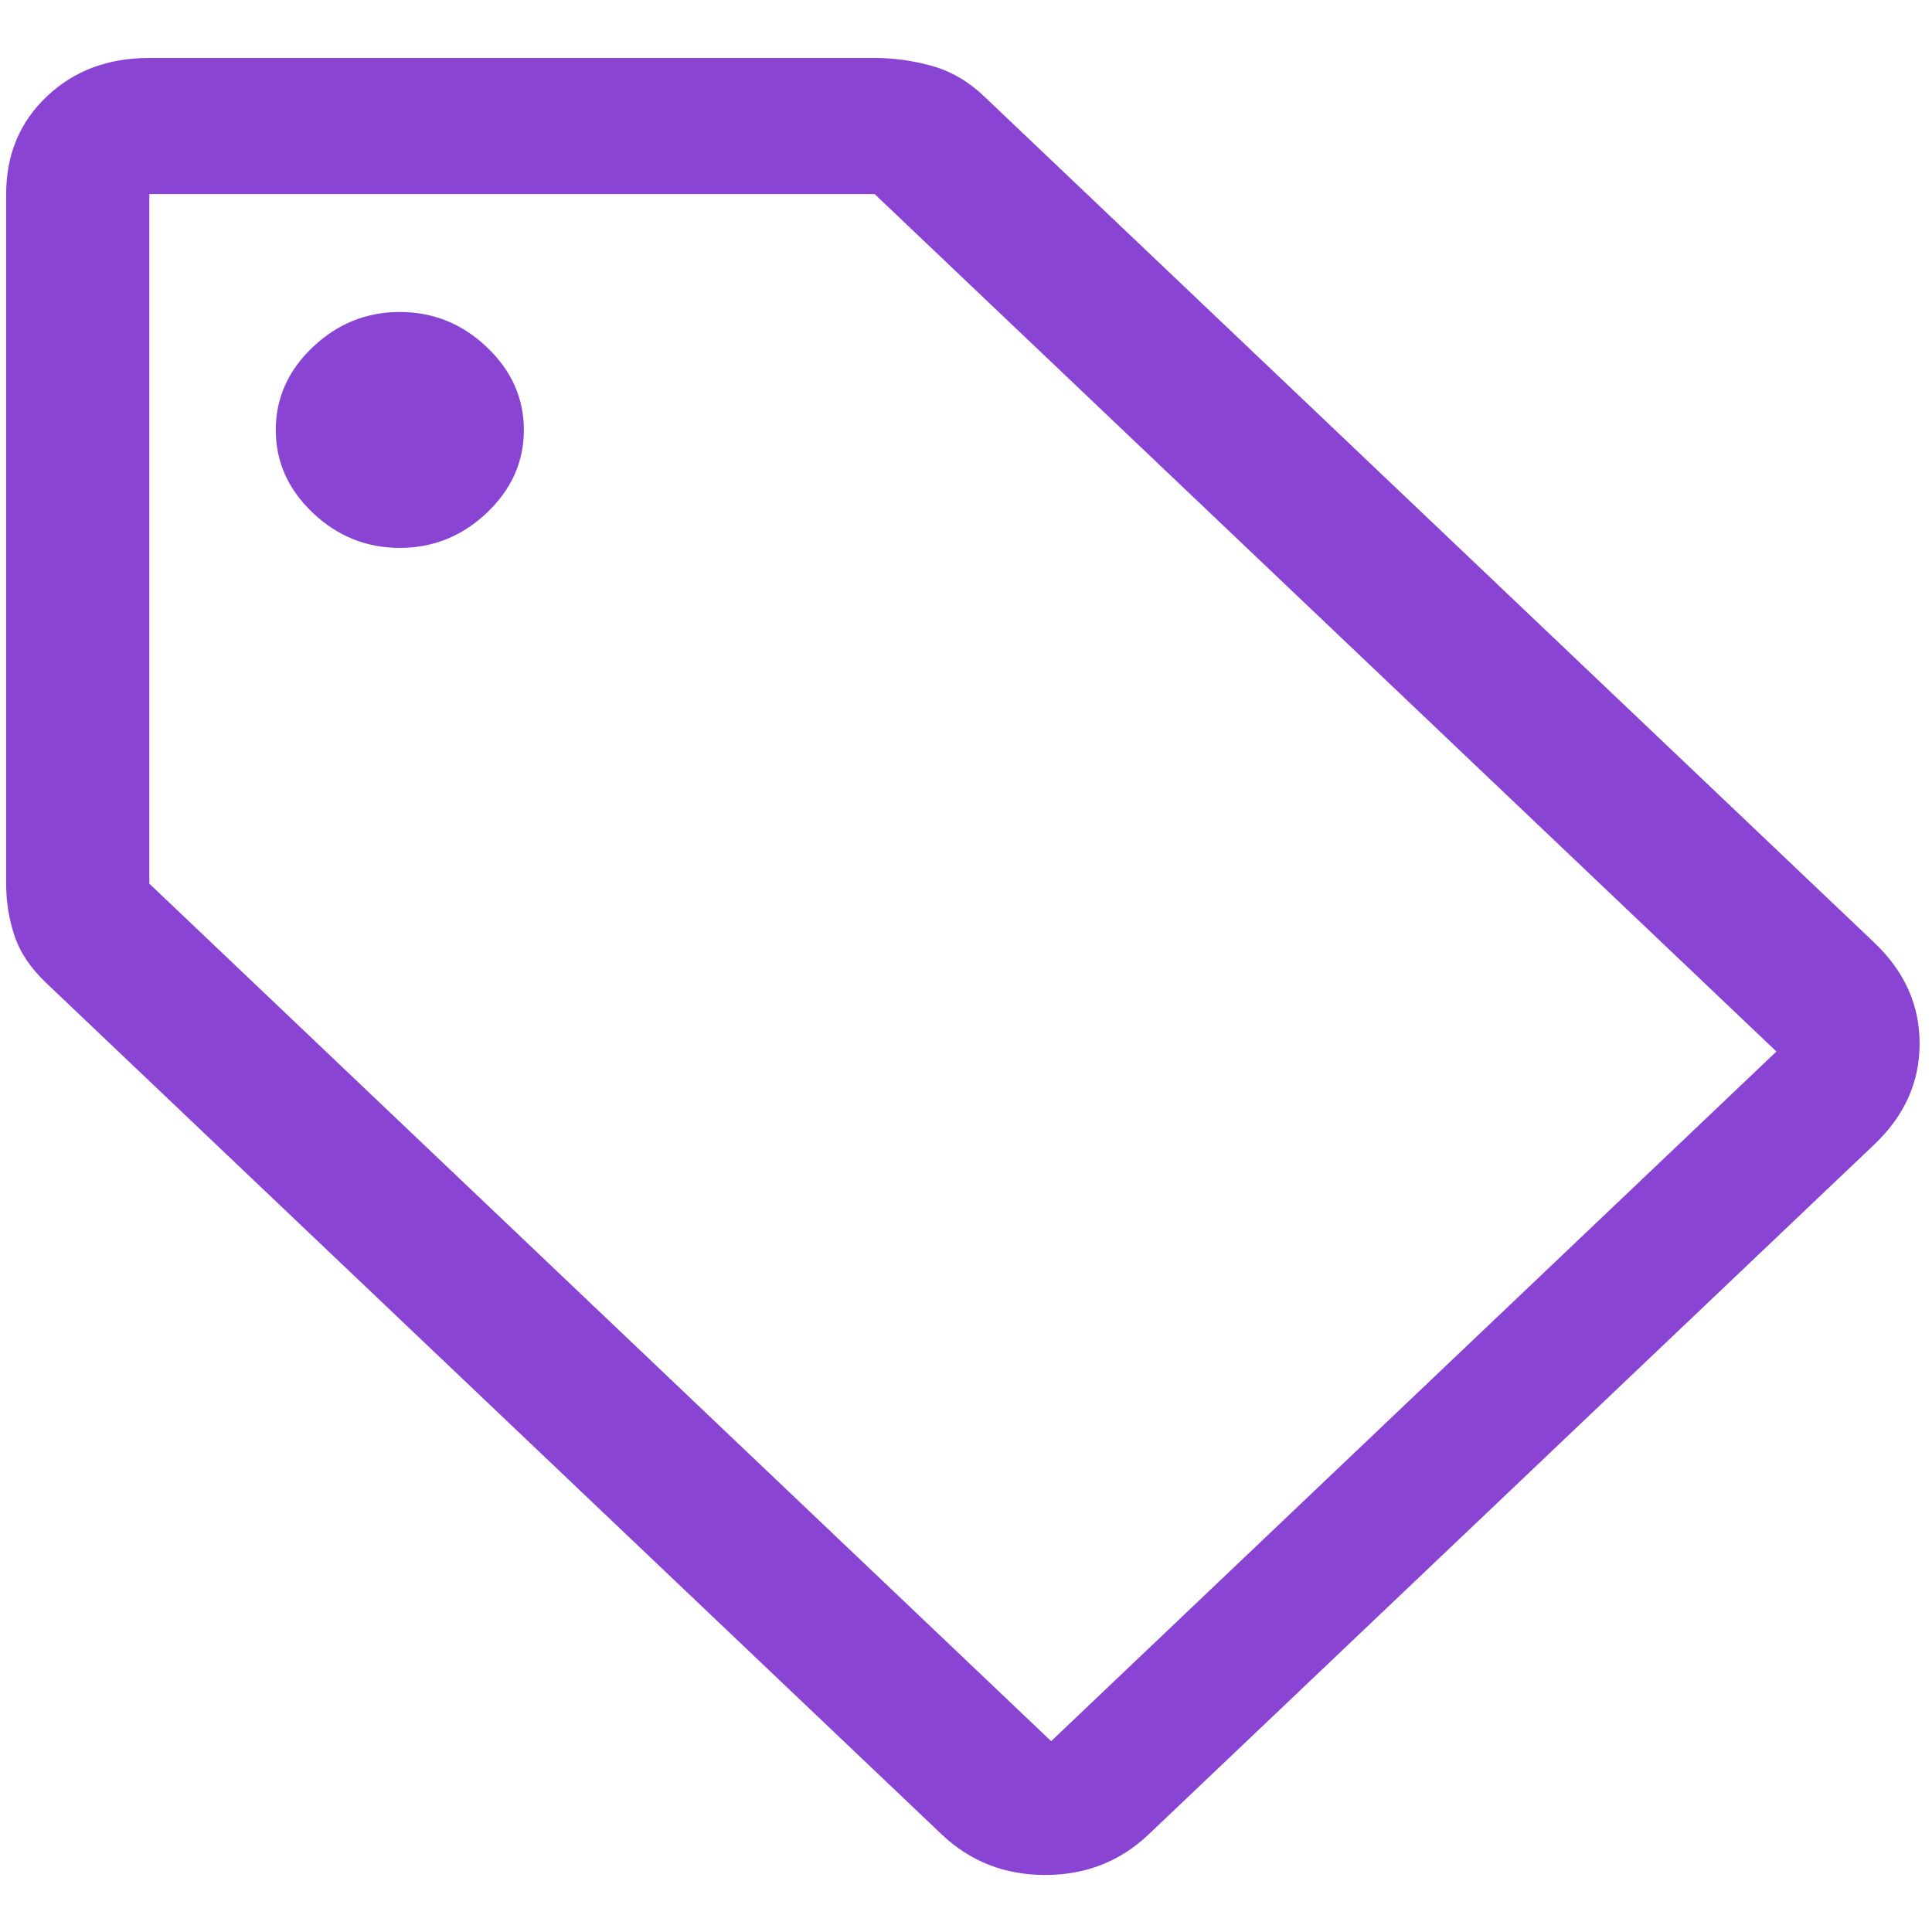
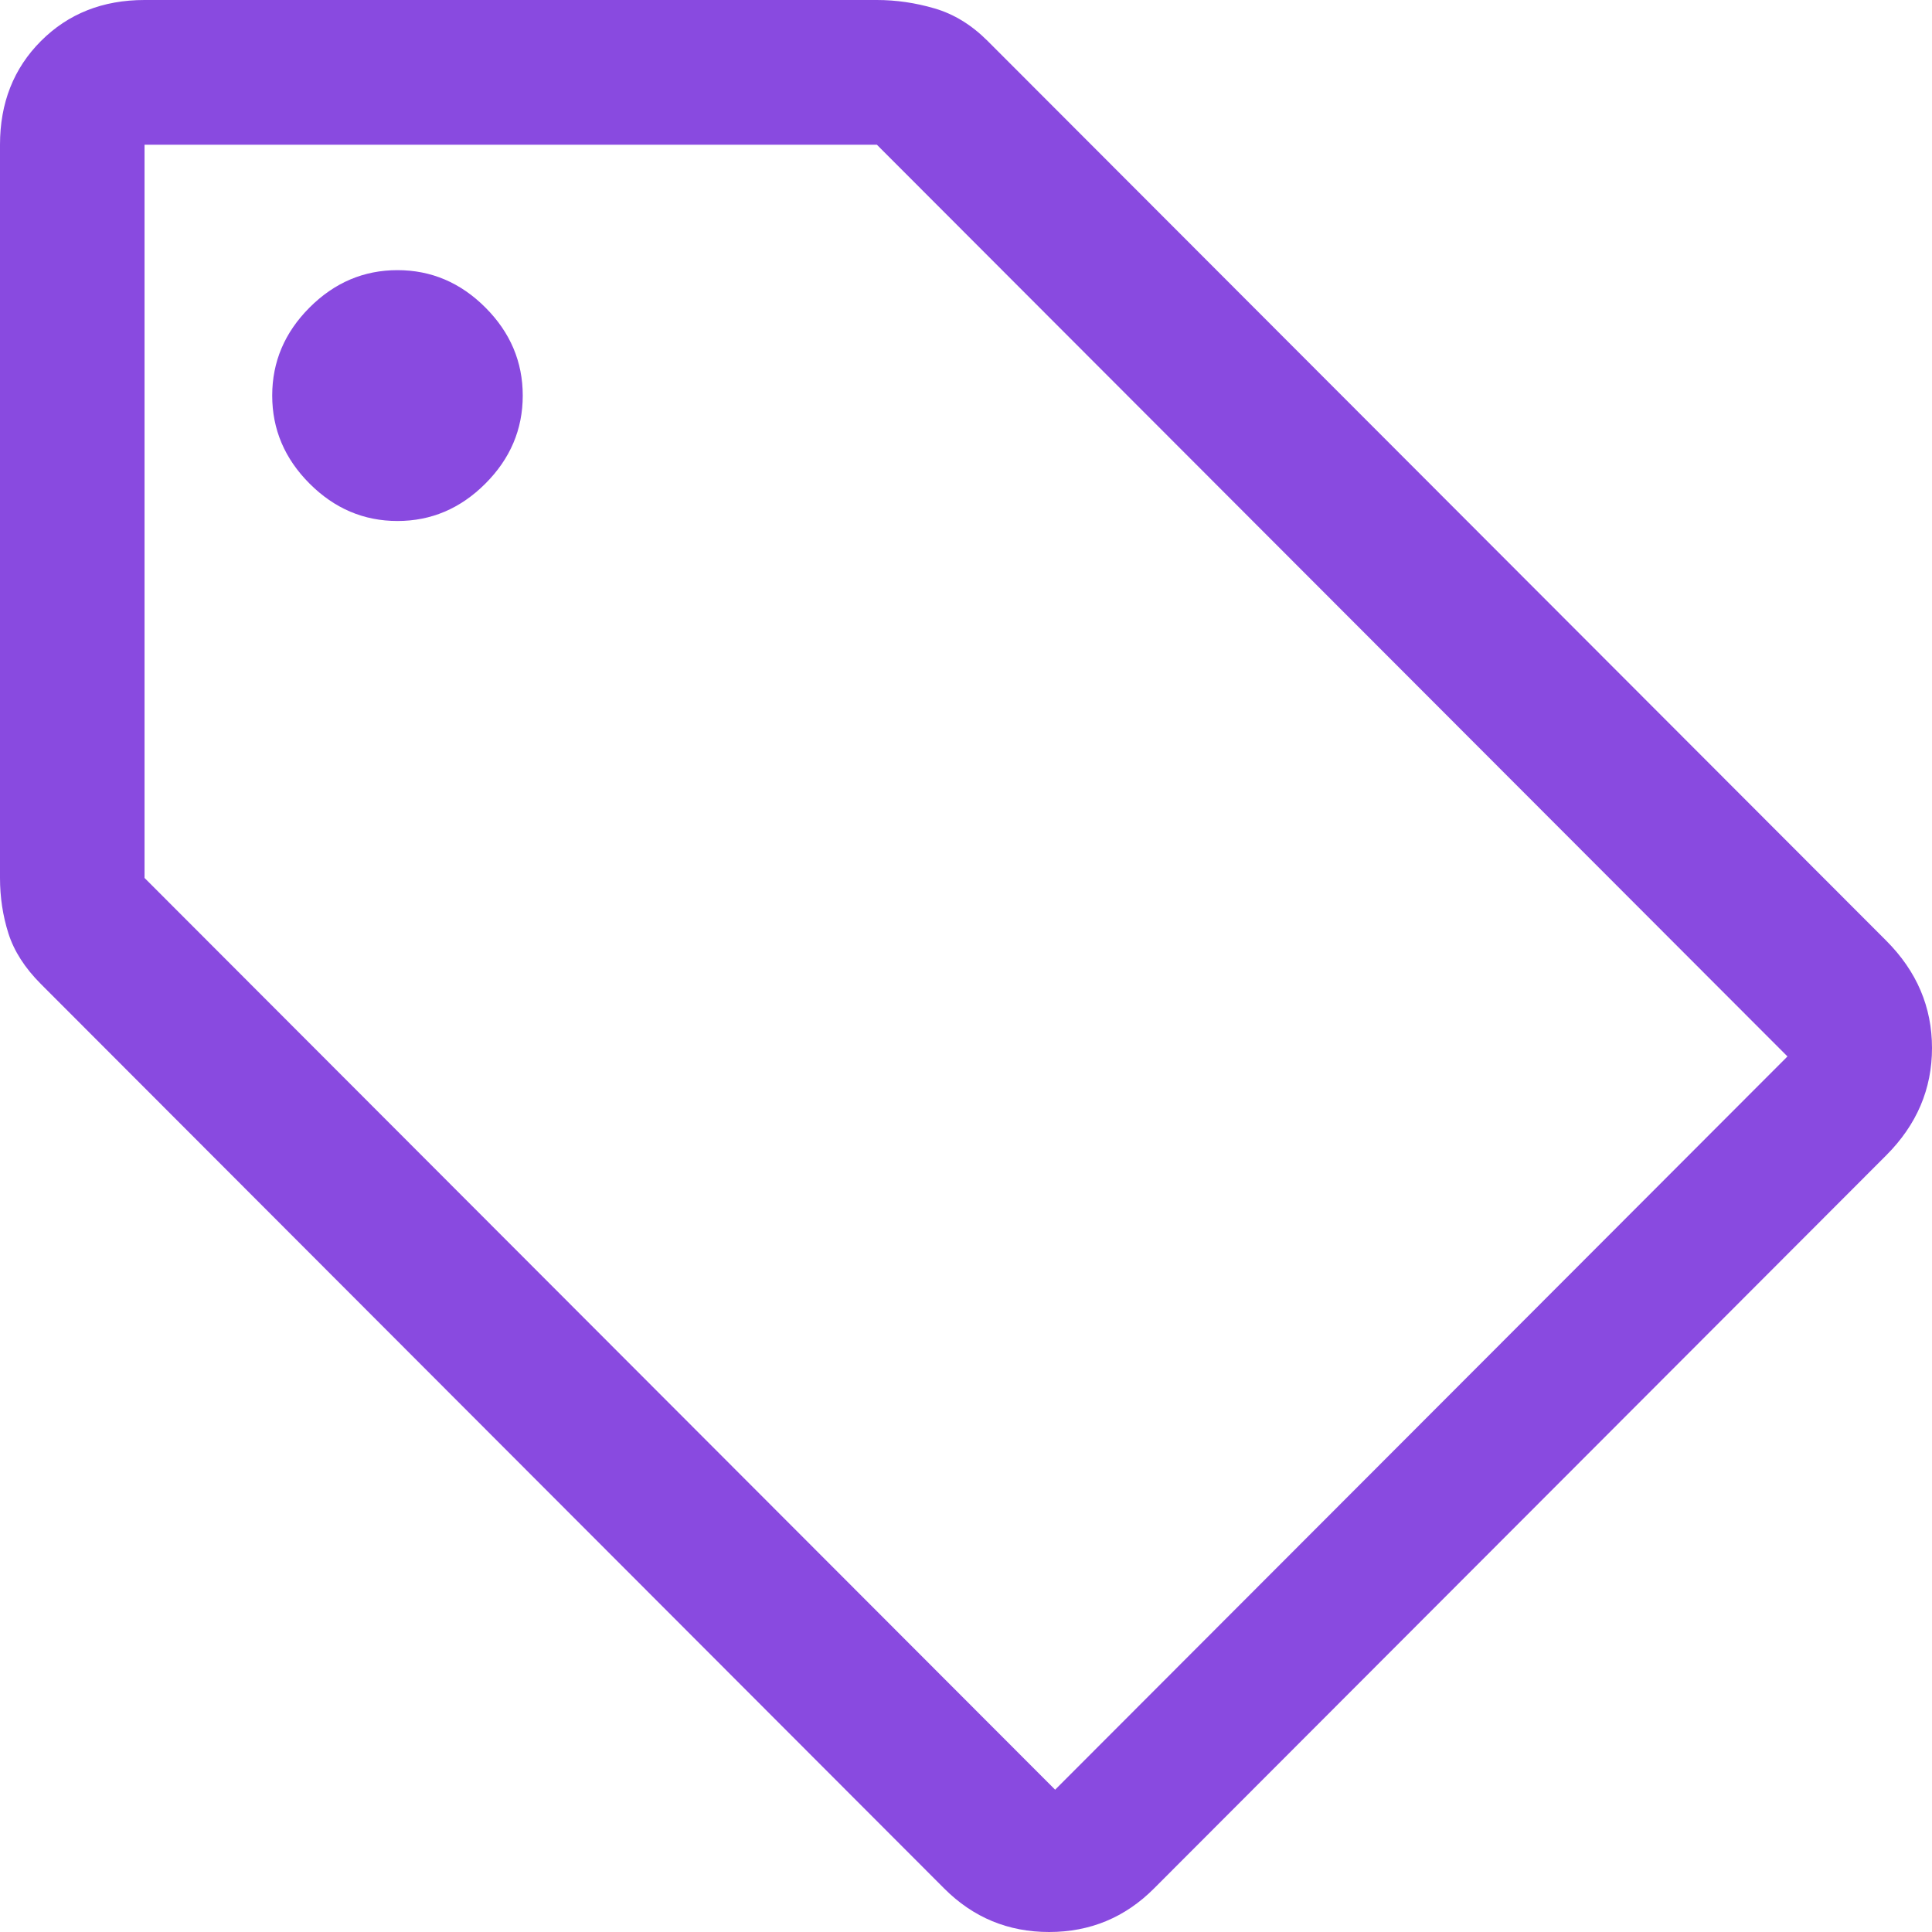
- <svg xmlns="http://www.w3.org/2000/svg" width="27" height="27" viewBox="0 0 27 27" fill="none">
-   <path d="M16.057 25.632C15.657 26.013 15.174 26.203 14.607 26.203C14.04 26.203 13.556 26.013 13.156 25.632L0.653 13.744C0.43 13.533 0.28 13.311 0.203 13.078C0.125 12.846 0.086 12.603 0.086 12.349V2.712C0.086 2.162 0.275 1.708 0.653 1.349C1.031 0.989 1.509 0.81 2.087 0.81H12.223C12.489 0.81 12.756 0.847 13.023 0.921C13.29 0.995 13.534 1.137 13.756 1.349L26.193 13.173C26.616 13.575 26.827 14.045 26.827 14.584C26.827 15.123 26.616 15.593 26.193 15.995L16.057 25.632ZM14.69 24.333L24.826 14.695L12.223 2.712H2.087V12.349L14.69 24.333ZM5.587 7.657C6.054 7.657 6.46 7.493 6.804 7.166C7.149 6.838 7.321 6.453 7.321 6.009C7.321 5.565 7.149 5.179 6.804 4.852C6.46 4.524 6.054 4.36 5.587 4.36C5.121 4.36 4.715 4.524 4.37 4.852C4.026 5.179 3.854 5.565 3.854 6.009C3.854 6.453 4.026 6.838 4.37 7.166C4.715 7.493 5.121 7.657 5.587 7.657V7.657Z" fill="#8A44D3" />
+ <svg xmlns="http://www.w3.org/2000/svg" width="75" height="75" viewBox="0 0 75 75" fill="none">
+   <path d="M44.794 73.315C43.672 74.438 42.316 75 40.726 75C39.136 75 37.781 74.438 36.658 73.315L1.59 38.202C0.966 37.578 0.546 36.923 0.327 36.236C0.109 35.549 0 34.831 0 34.082V5.618C0 3.995 0.53 2.653 1.59 1.592C2.65 0.531 3.99 0 5.611 0H34.04C34.788 0 35.536 0.109 36.284 0.328C37.032 0.546 37.718 0.968 38.342 1.592L73.223 36.517C74.408 37.703 75 39.092 75 40.684C75 42.275 74.408 43.664 73.223 44.85L44.794 73.315ZM40.96 69.476L69.389 41.011L34.04 5.618H5.611V34.082L40.96 69.476ZM15.43 20.225C16.739 20.225 17.877 19.741 18.843 18.773C19.81 17.806 20.293 16.667 20.293 15.356C20.293 14.045 19.81 12.906 18.843 11.938C17.877 10.971 16.739 10.487 15.43 10.487C14.121 10.487 12.983 10.971 12.017 11.938C11.05 12.906 10.567 14.045 10.567 15.356C10.567 16.667 11.05 17.806 12.017 18.773C12.983 19.741 14.121 20.225 15.43 20.225Z" fill="#894AE0" />
</svg>
